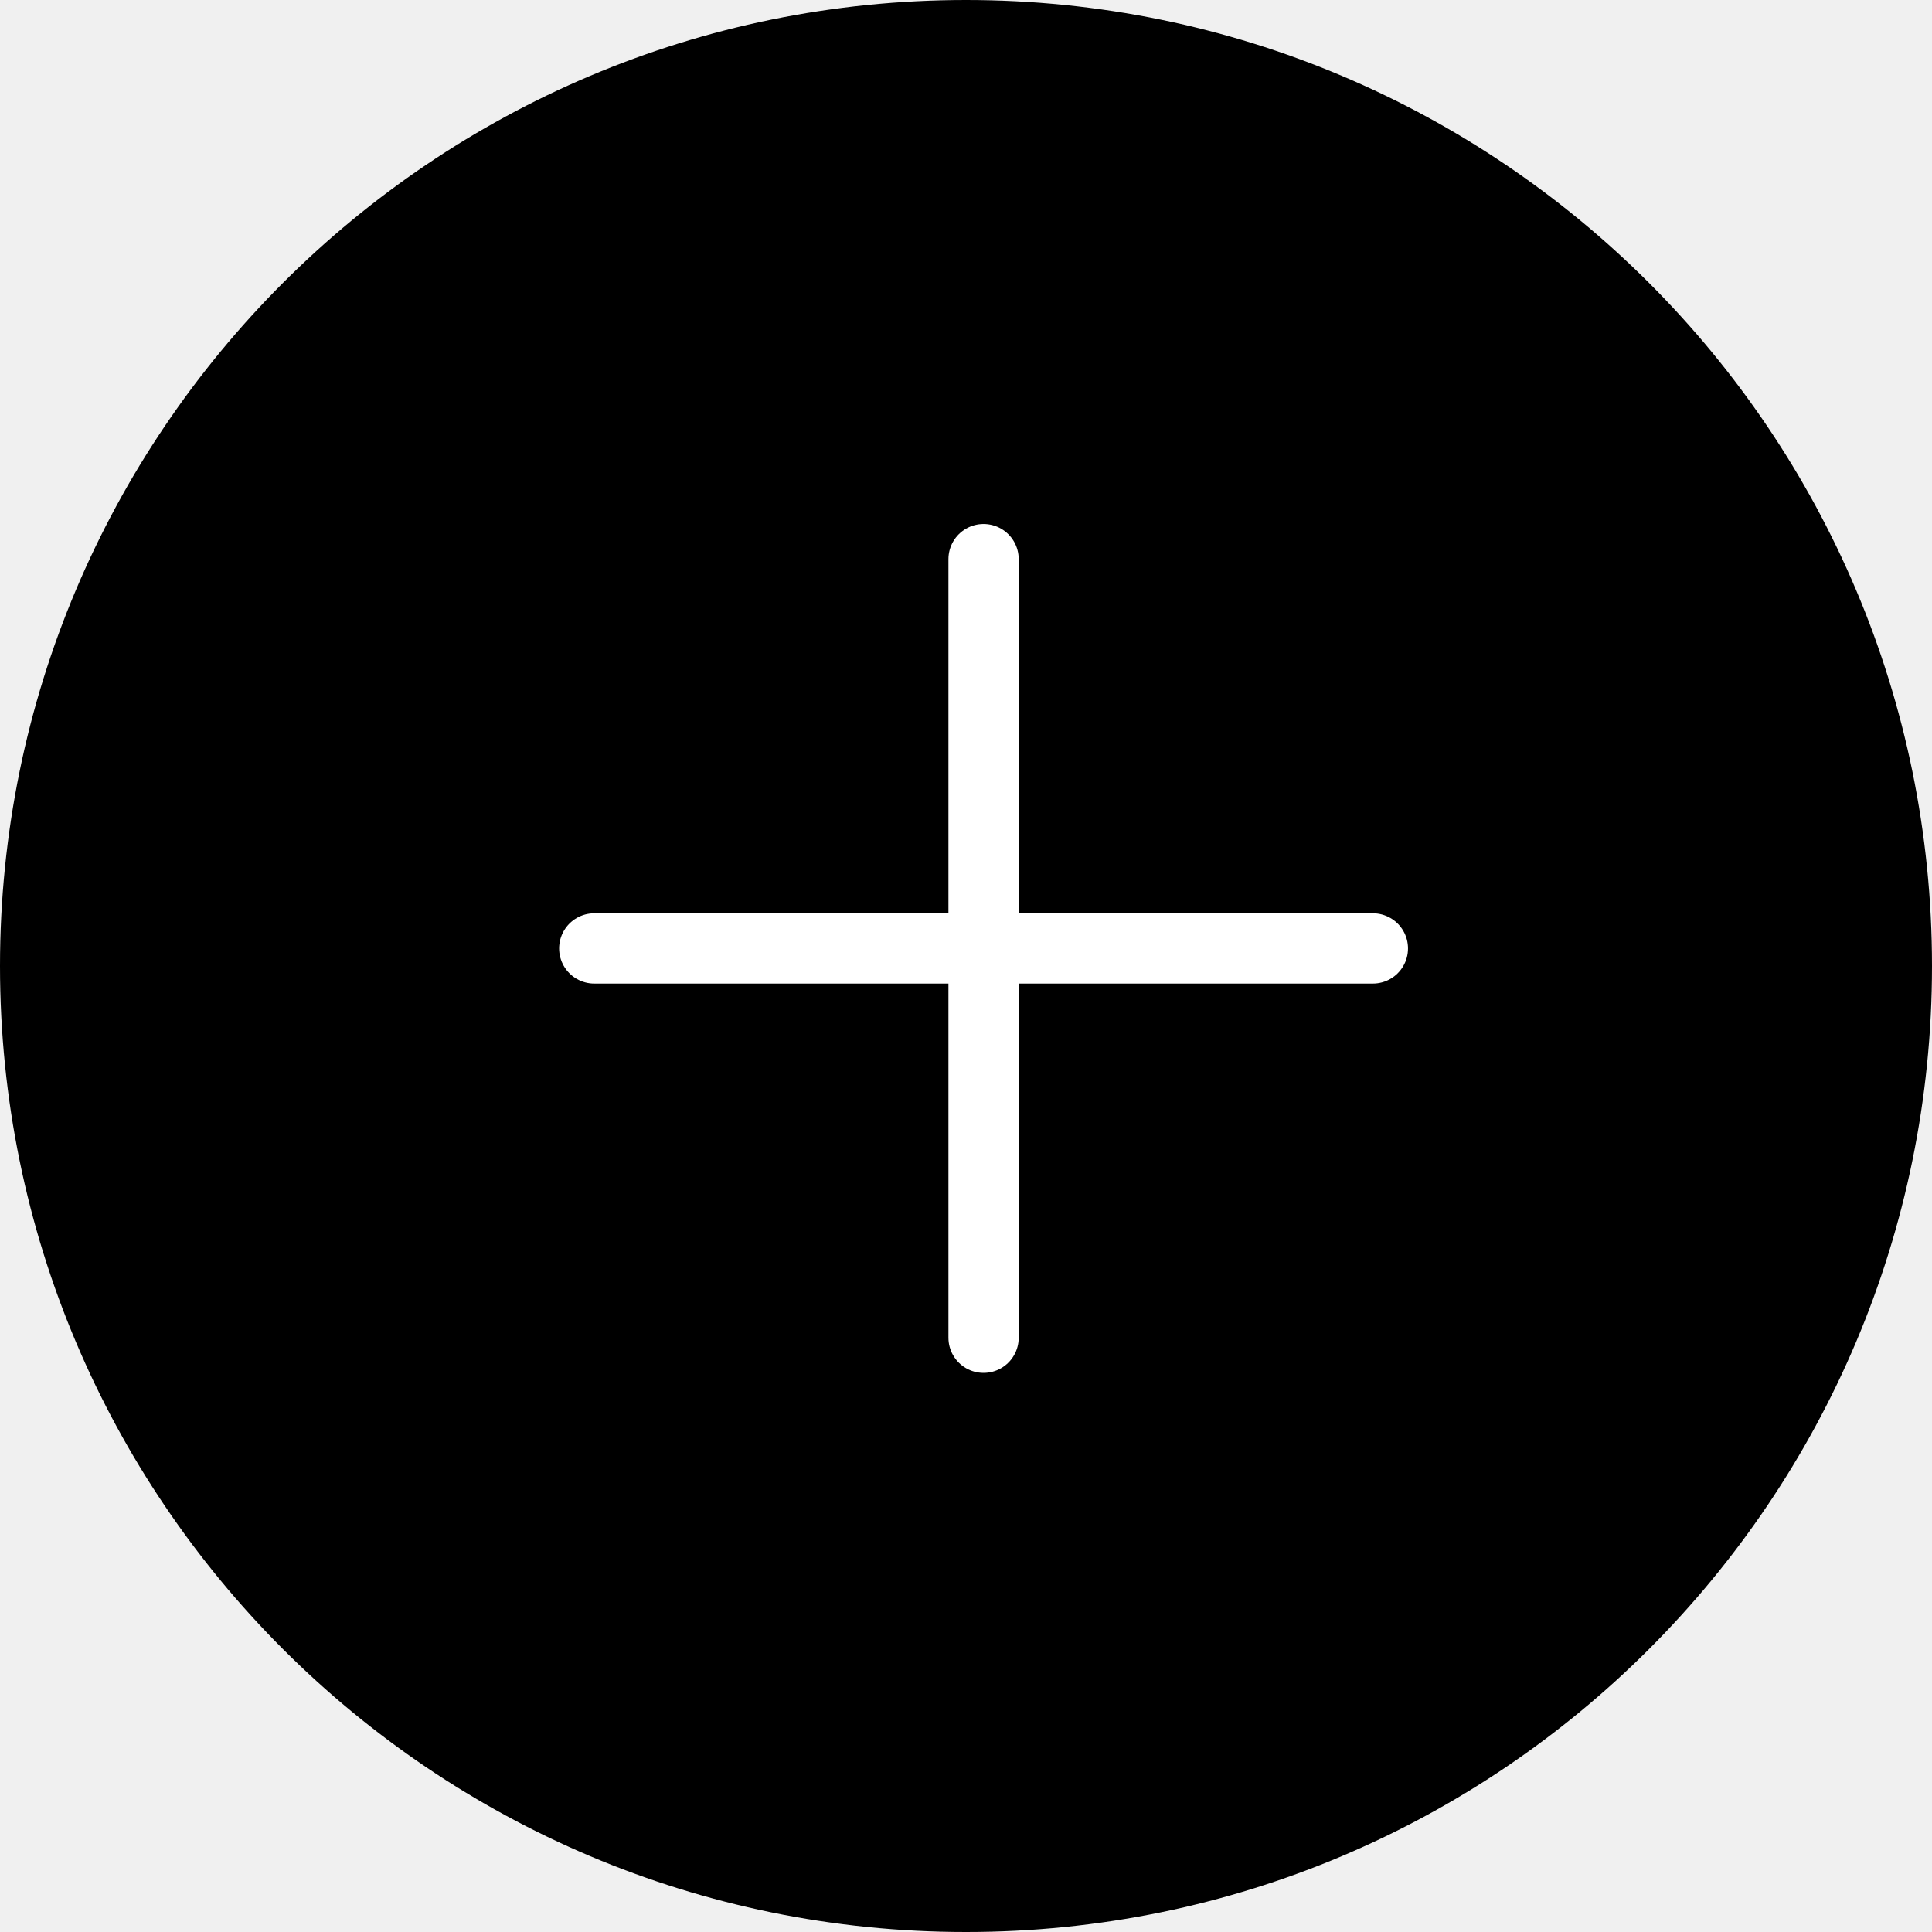
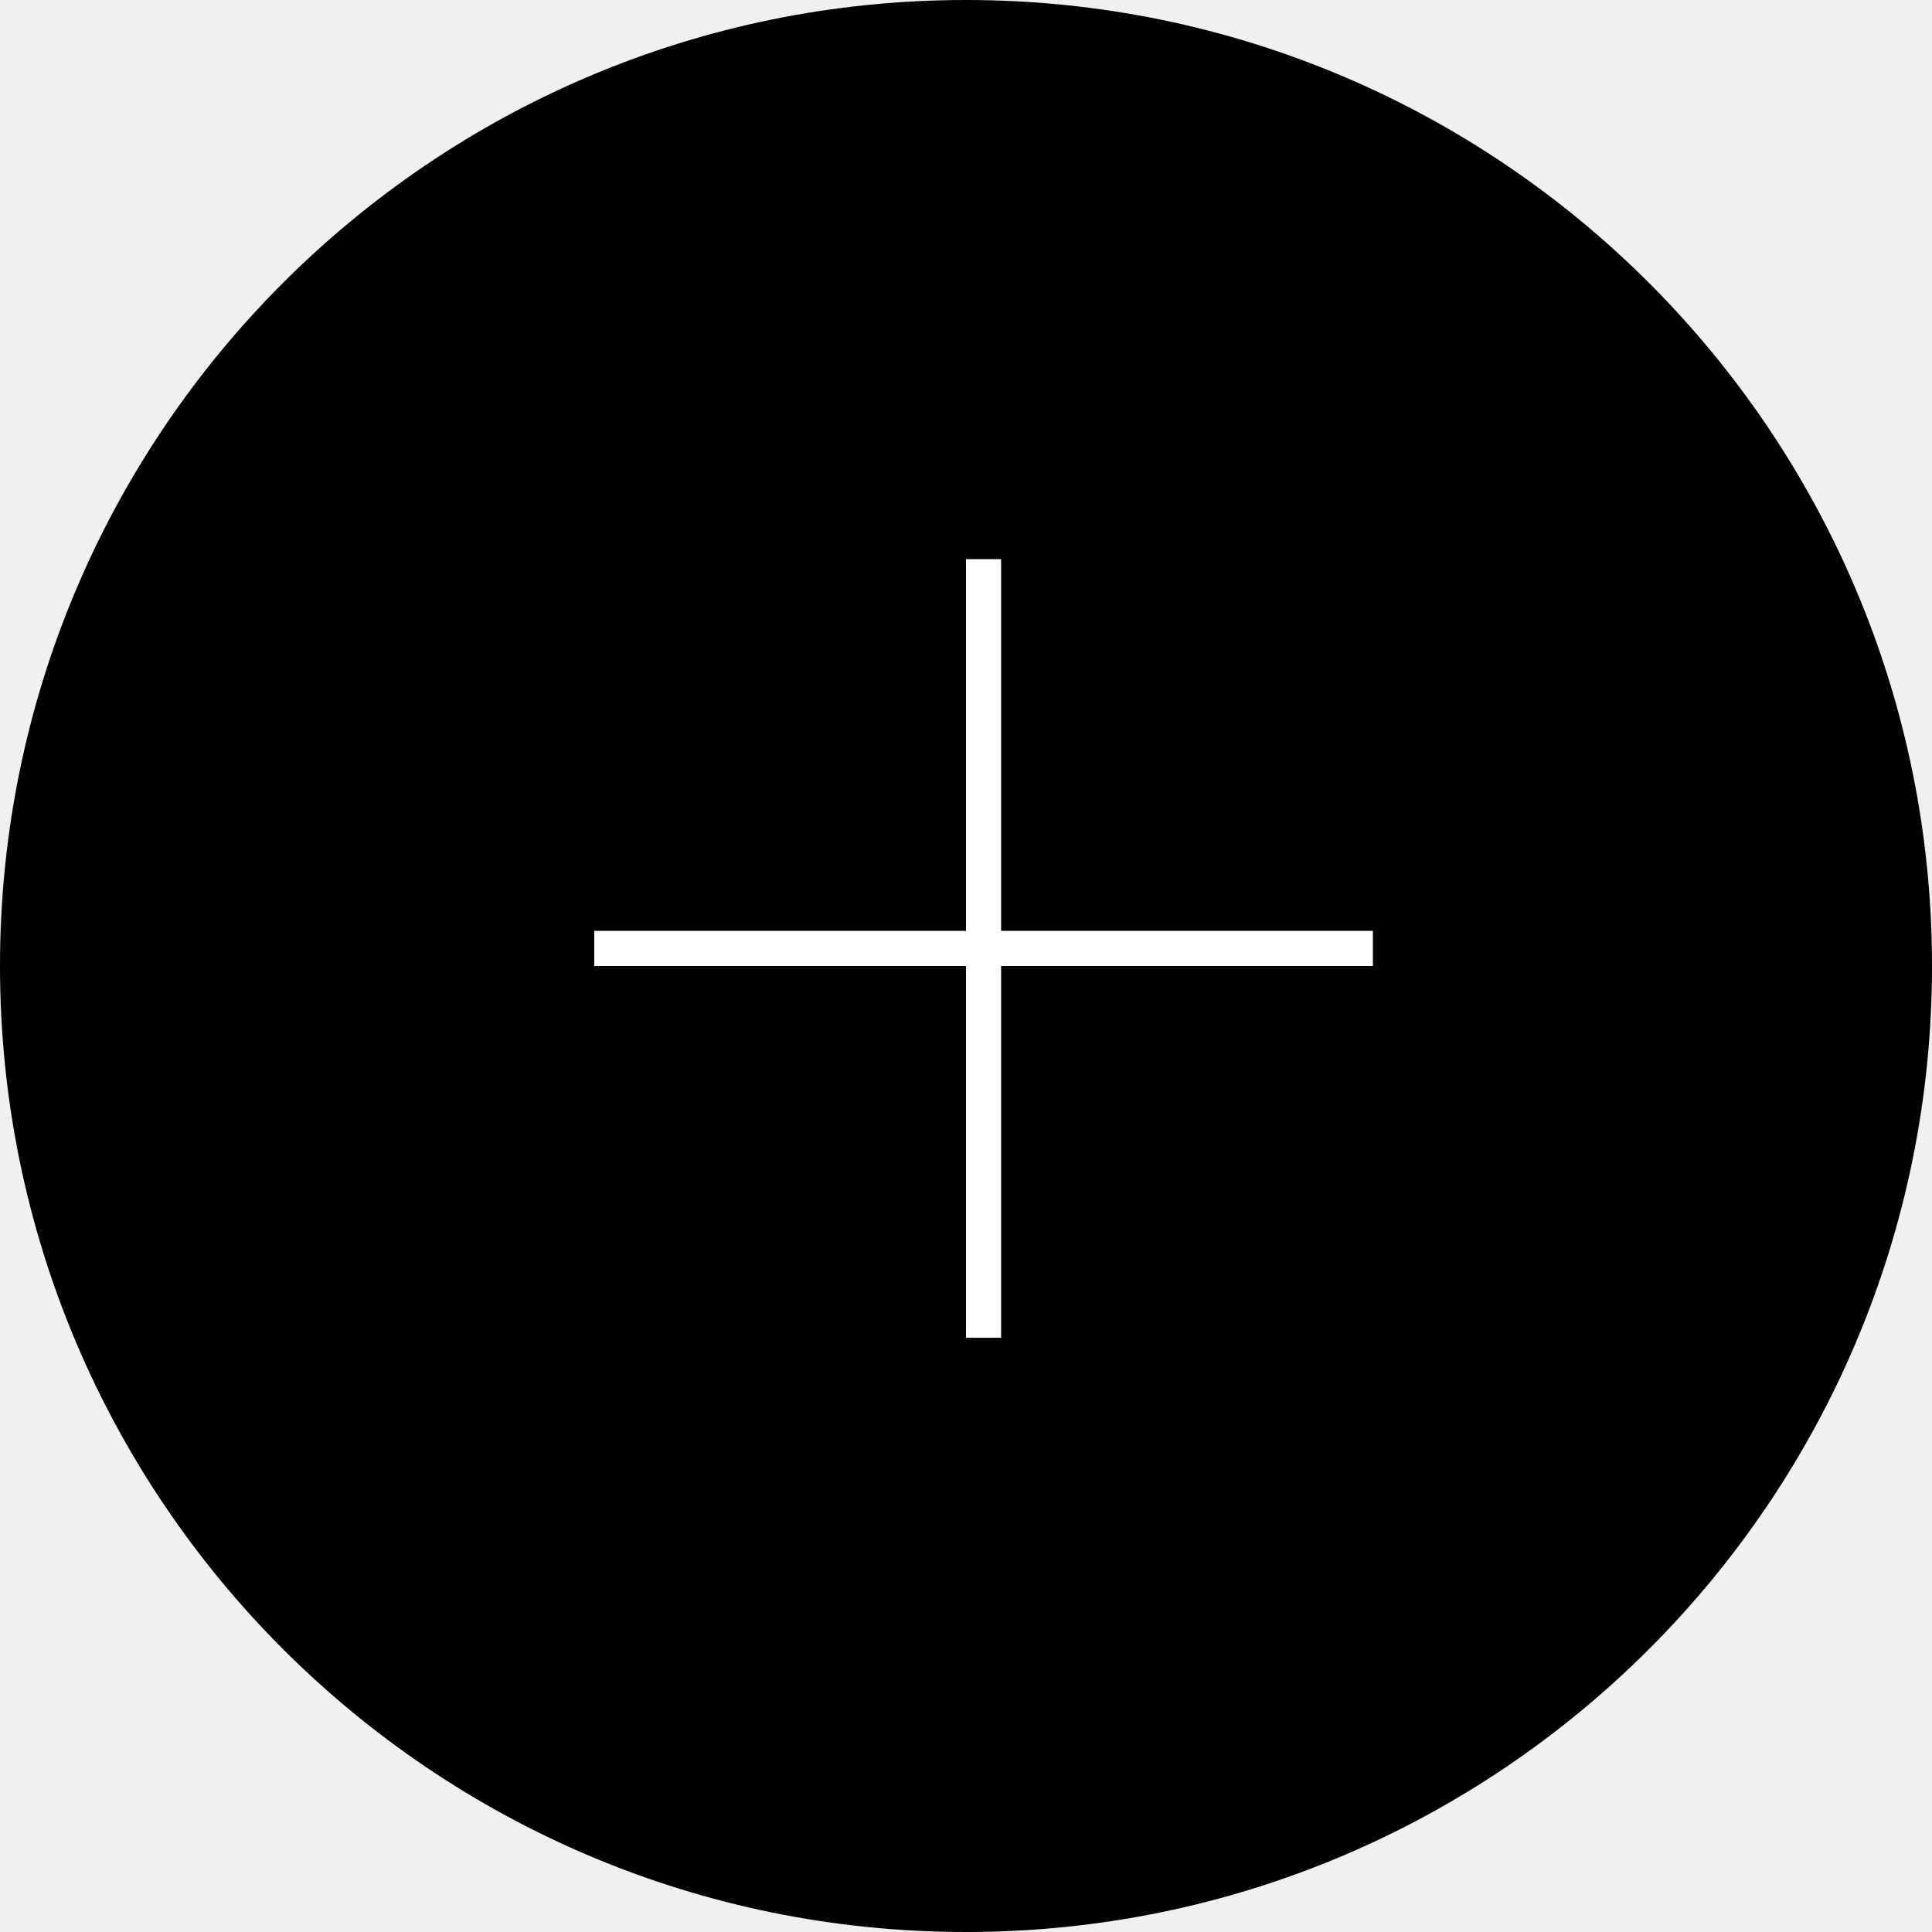
<svg xmlns="http://www.w3.org/2000/svg" width="55" height="55" viewBox="0 0 55 55" fill="none">
  <circle cx="27.5" cy="27.5" r="27.5" fill="black" />
-   <path d="M28 15.917V38.083" stroke="white" stroke-width="2" stroke-linecap="round" stroke-linejoin="round" />
-   <path d="M16.917 27H39.083" stroke="white" stroke-width="2" stroke-linecap="round" stroke-linejoin="round" />
+   <path d="M28 15.917V38.083" stroke="white" strokeWidth="2" strokeLinecap="round" stroke-linejoin="round" />
+   <path d="M16.917 27H39.083" stroke="white" strokeWidth="2" strokeLinecap="round" stroke-linejoin="round" />
</svg>
